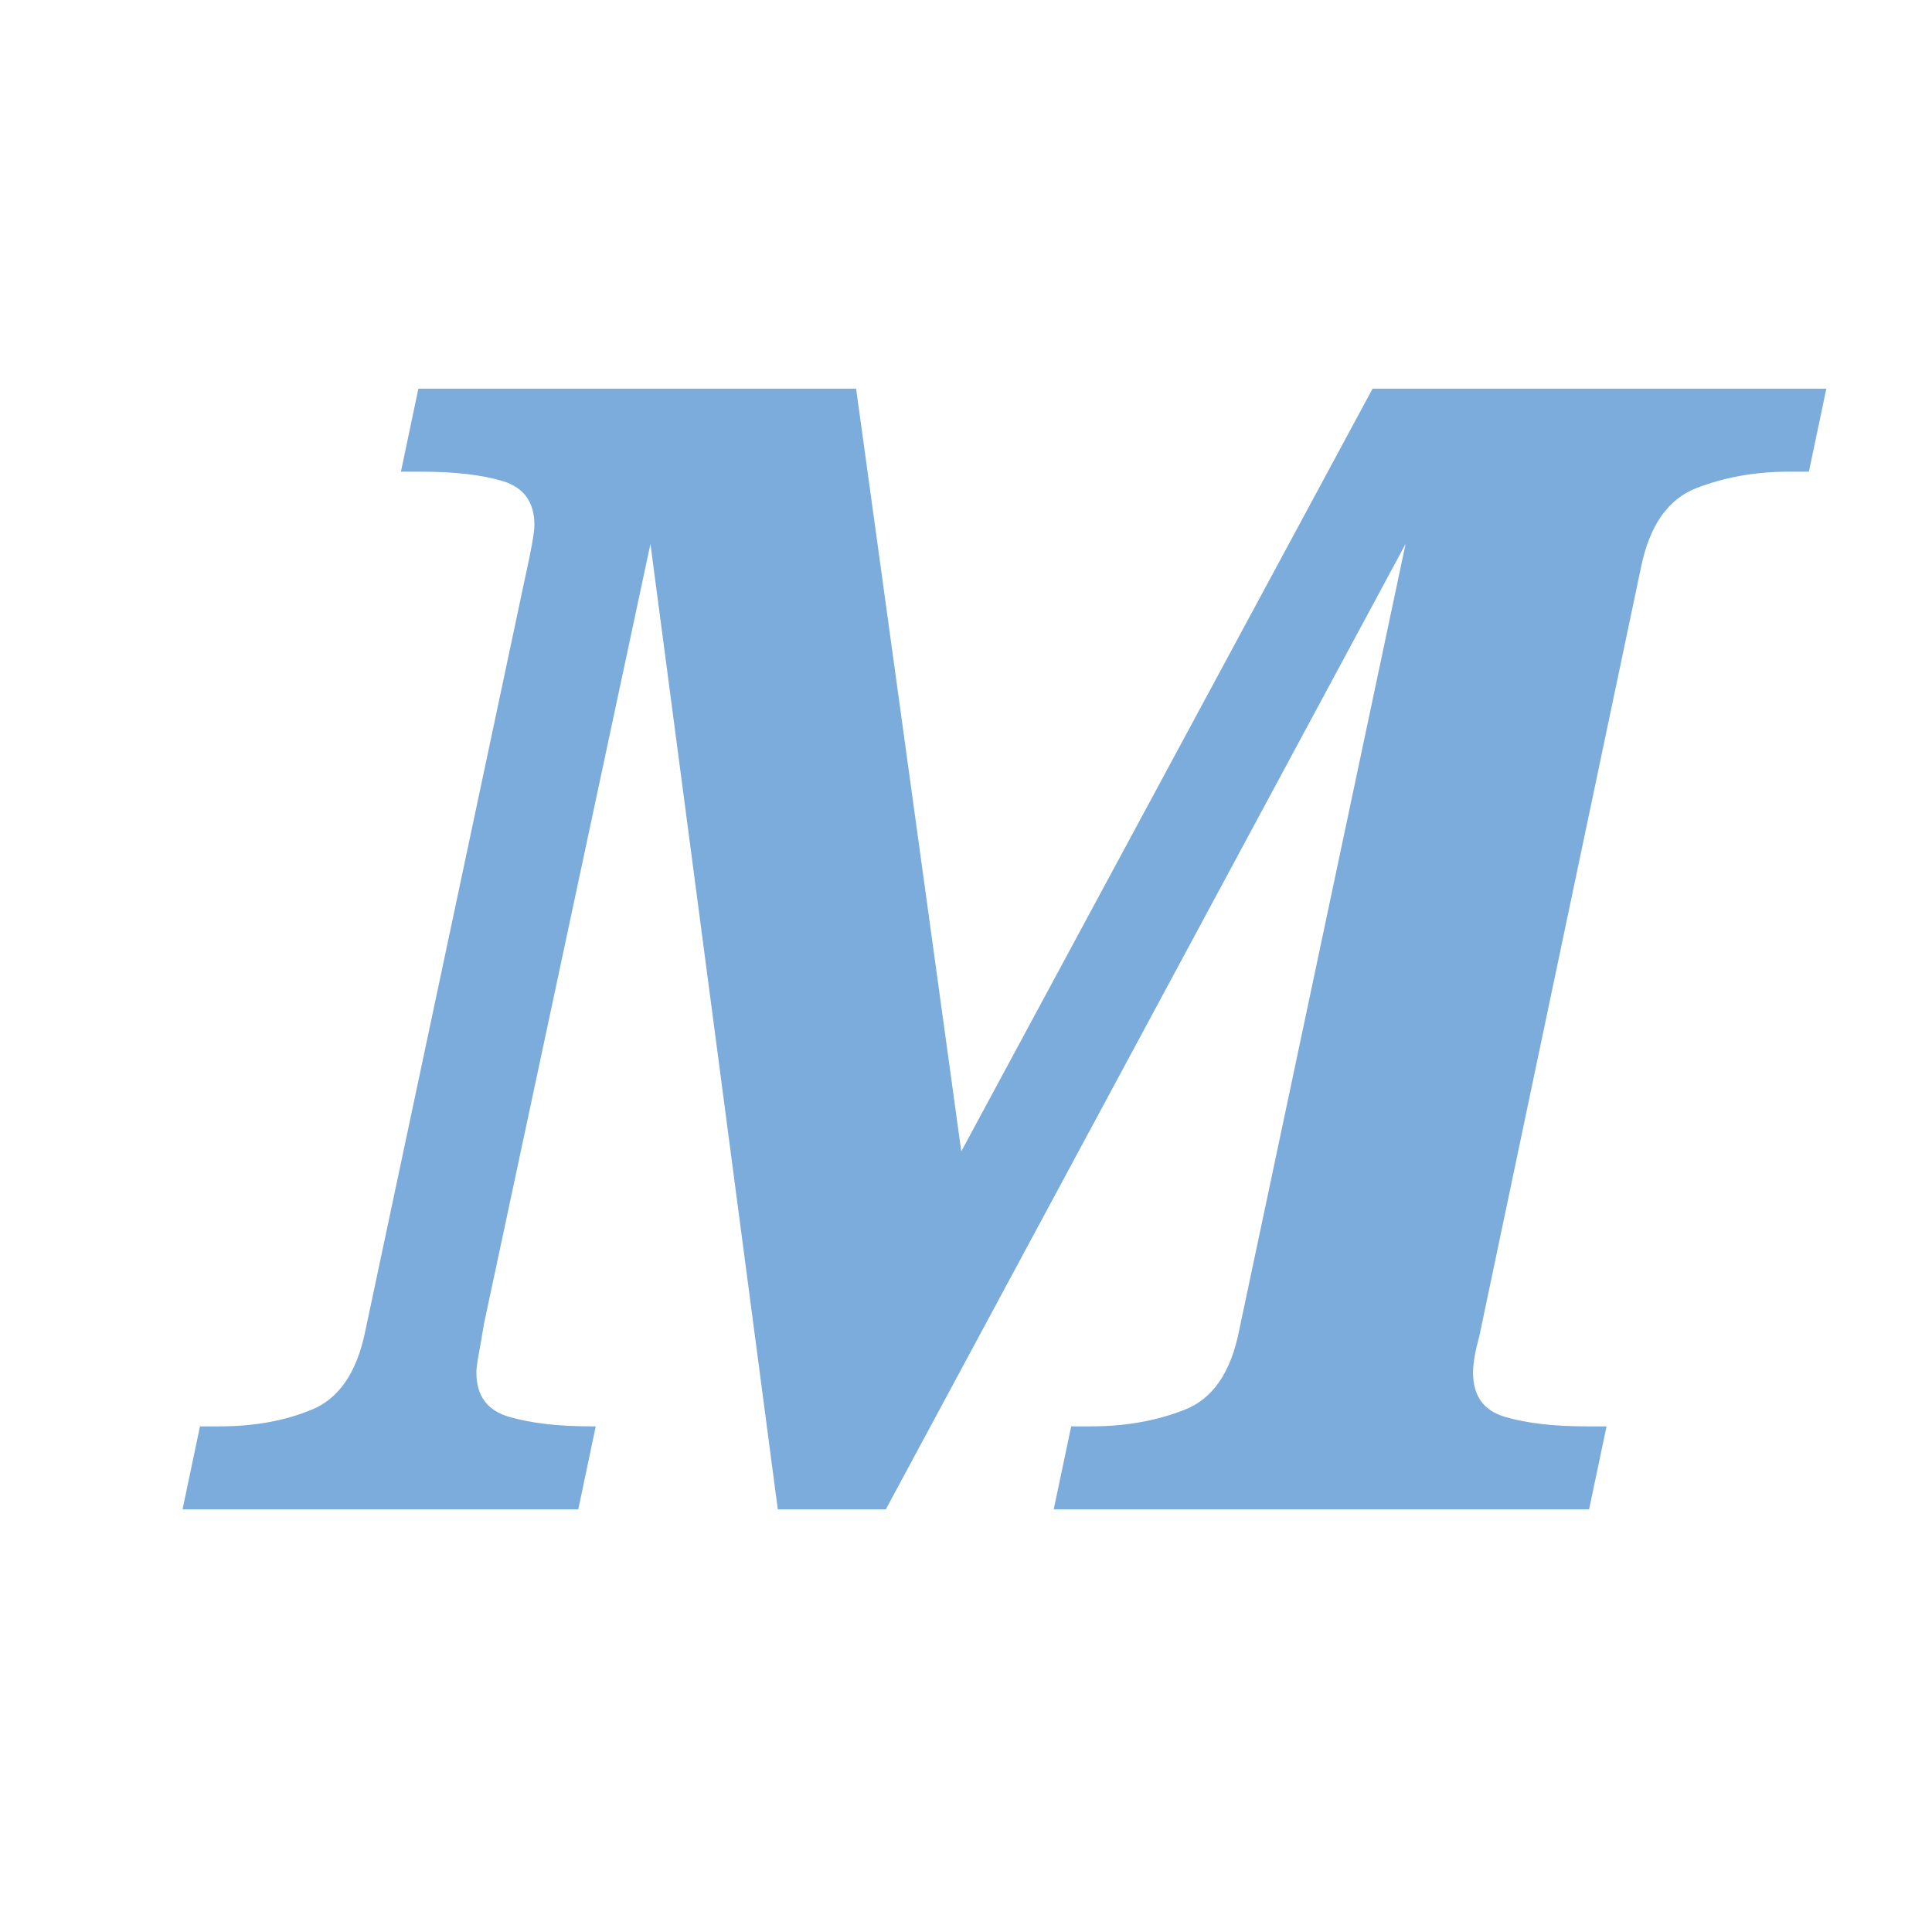
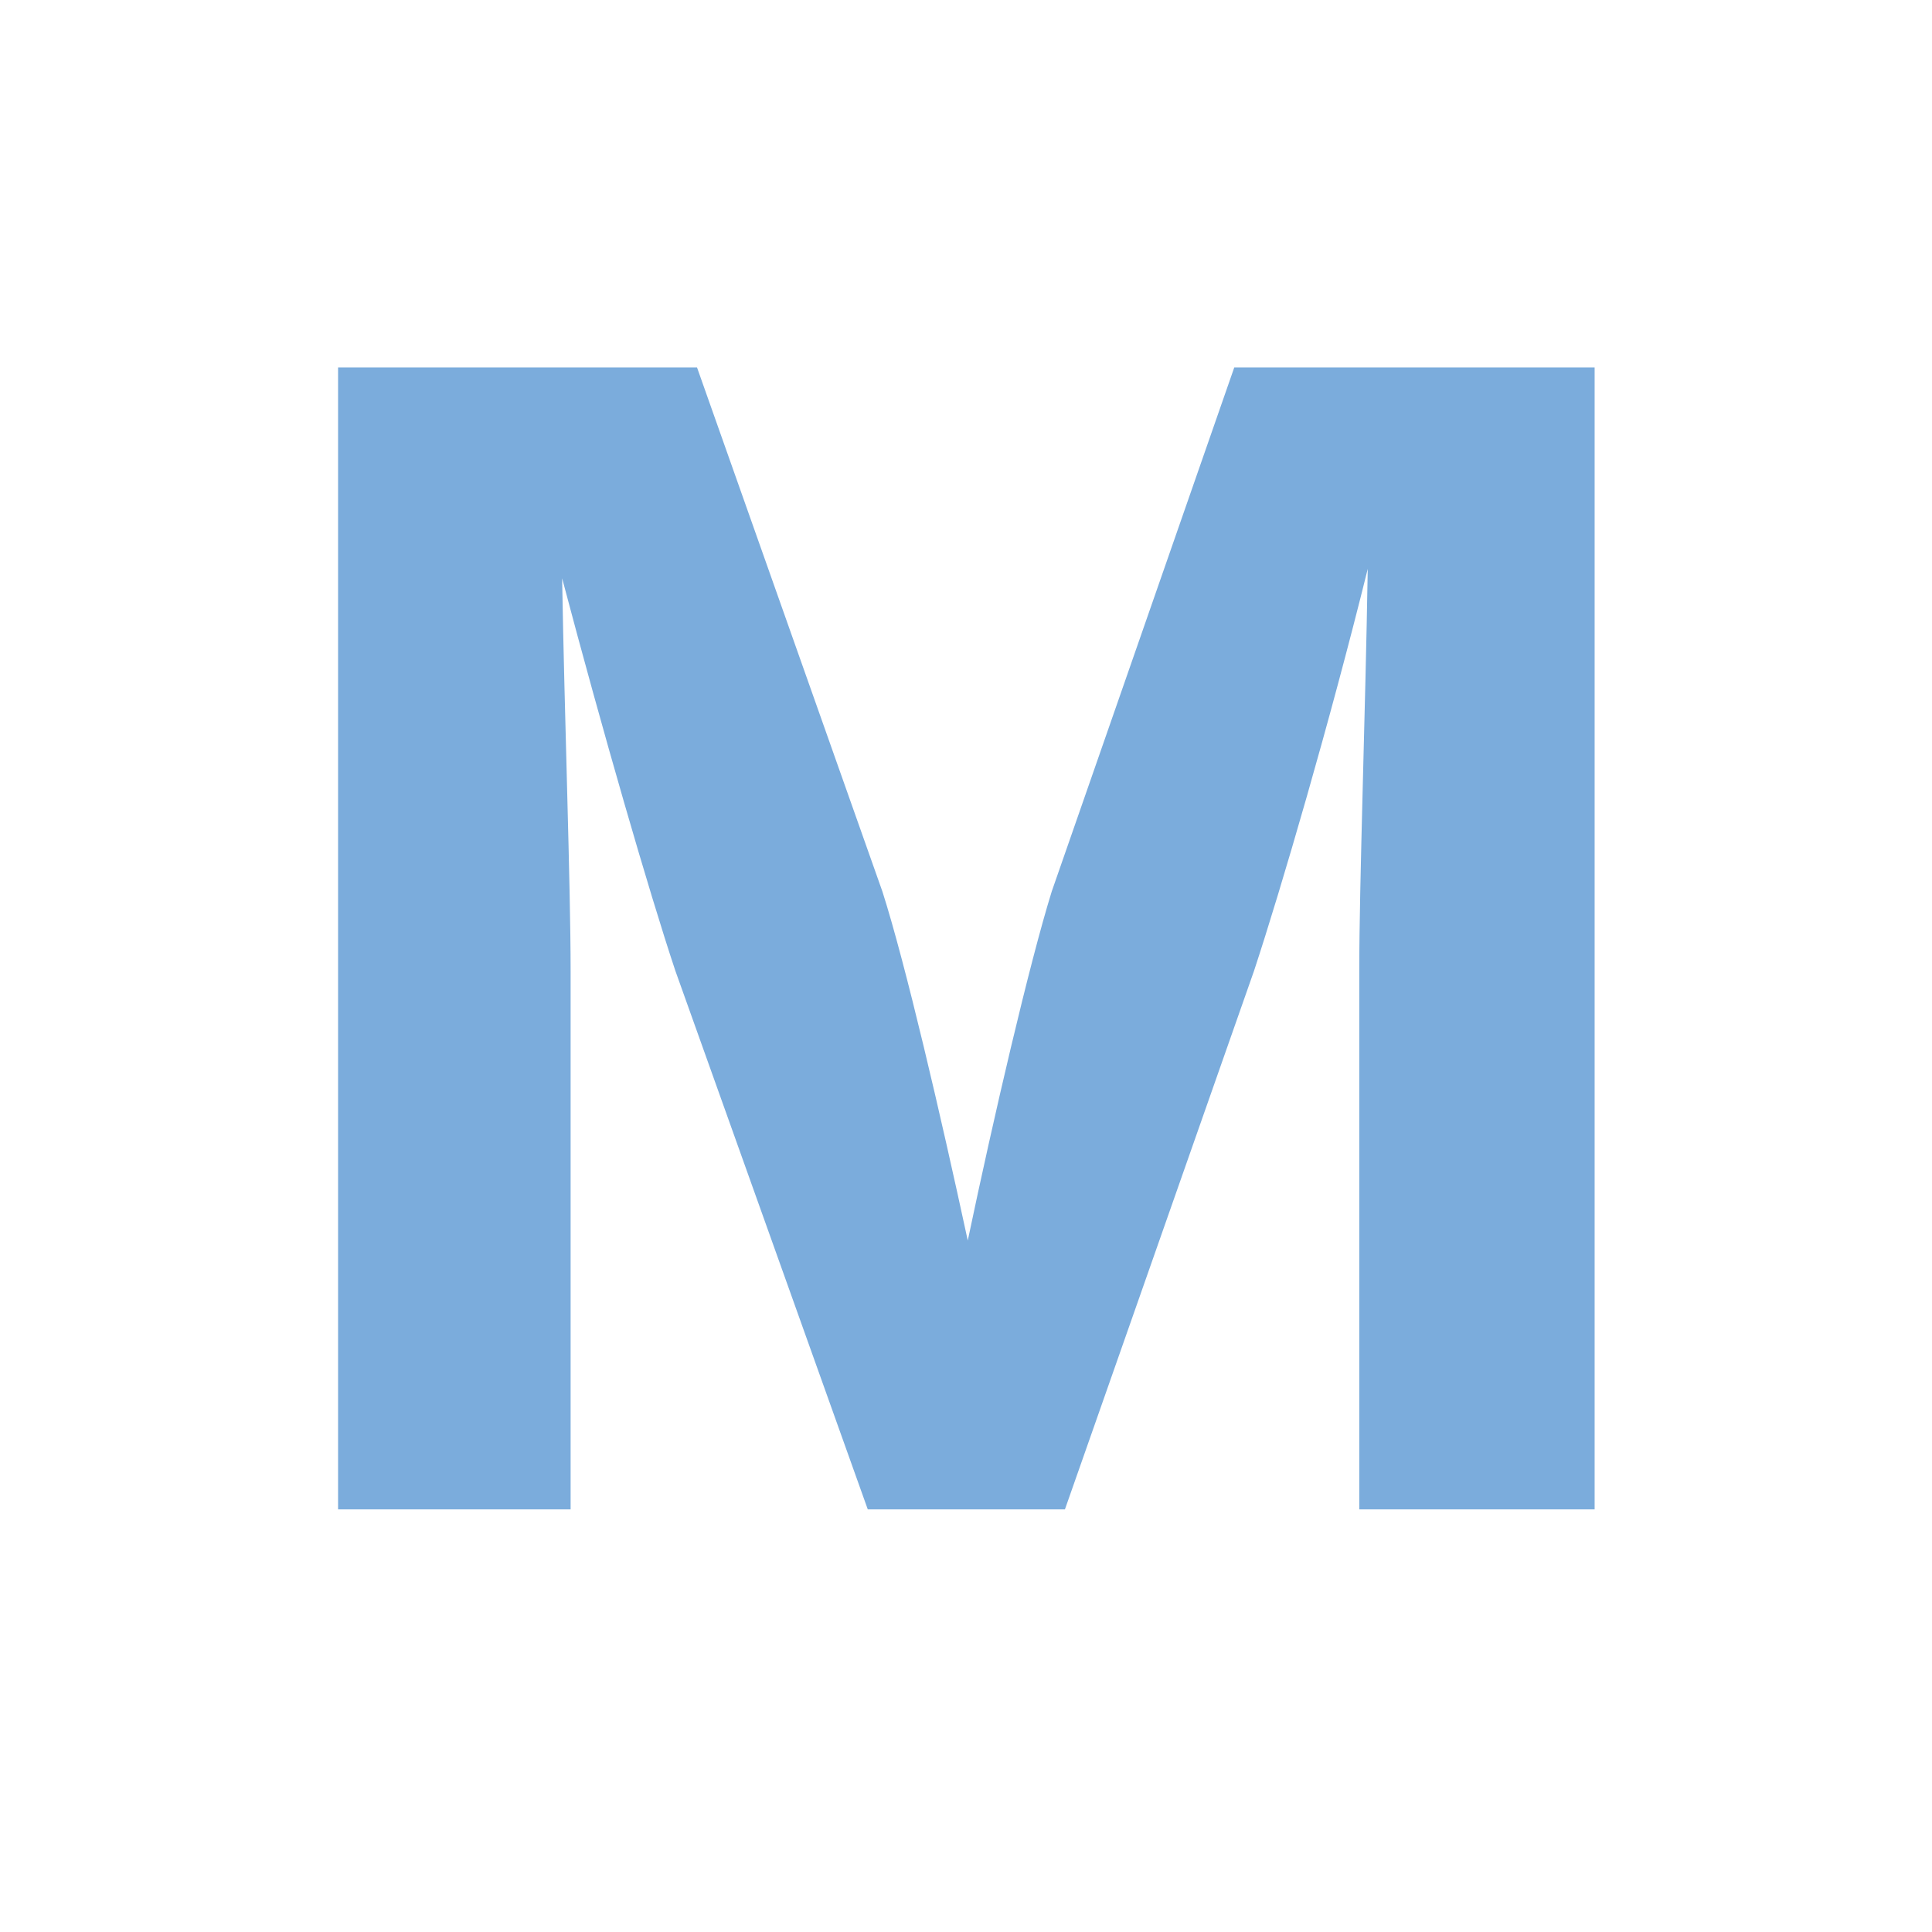
<svg xmlns="http://www.w3.org/2000/svg" viewBox="0 0 64 64">
-   <text x="32" y="50" font-family="Georgia, 'Playfair Display', serif" font-size="52" font-weight="700" font-style="italic" fill="#7BACDC" text-anchor="middle">M</text>
+   <text x="32" y="50" font-family="system-ui, -apple-system, sans-serif" font-size="52" font-weight="700" fill="#7BACDC" text-anchor="middle">M</text>
</svg>
